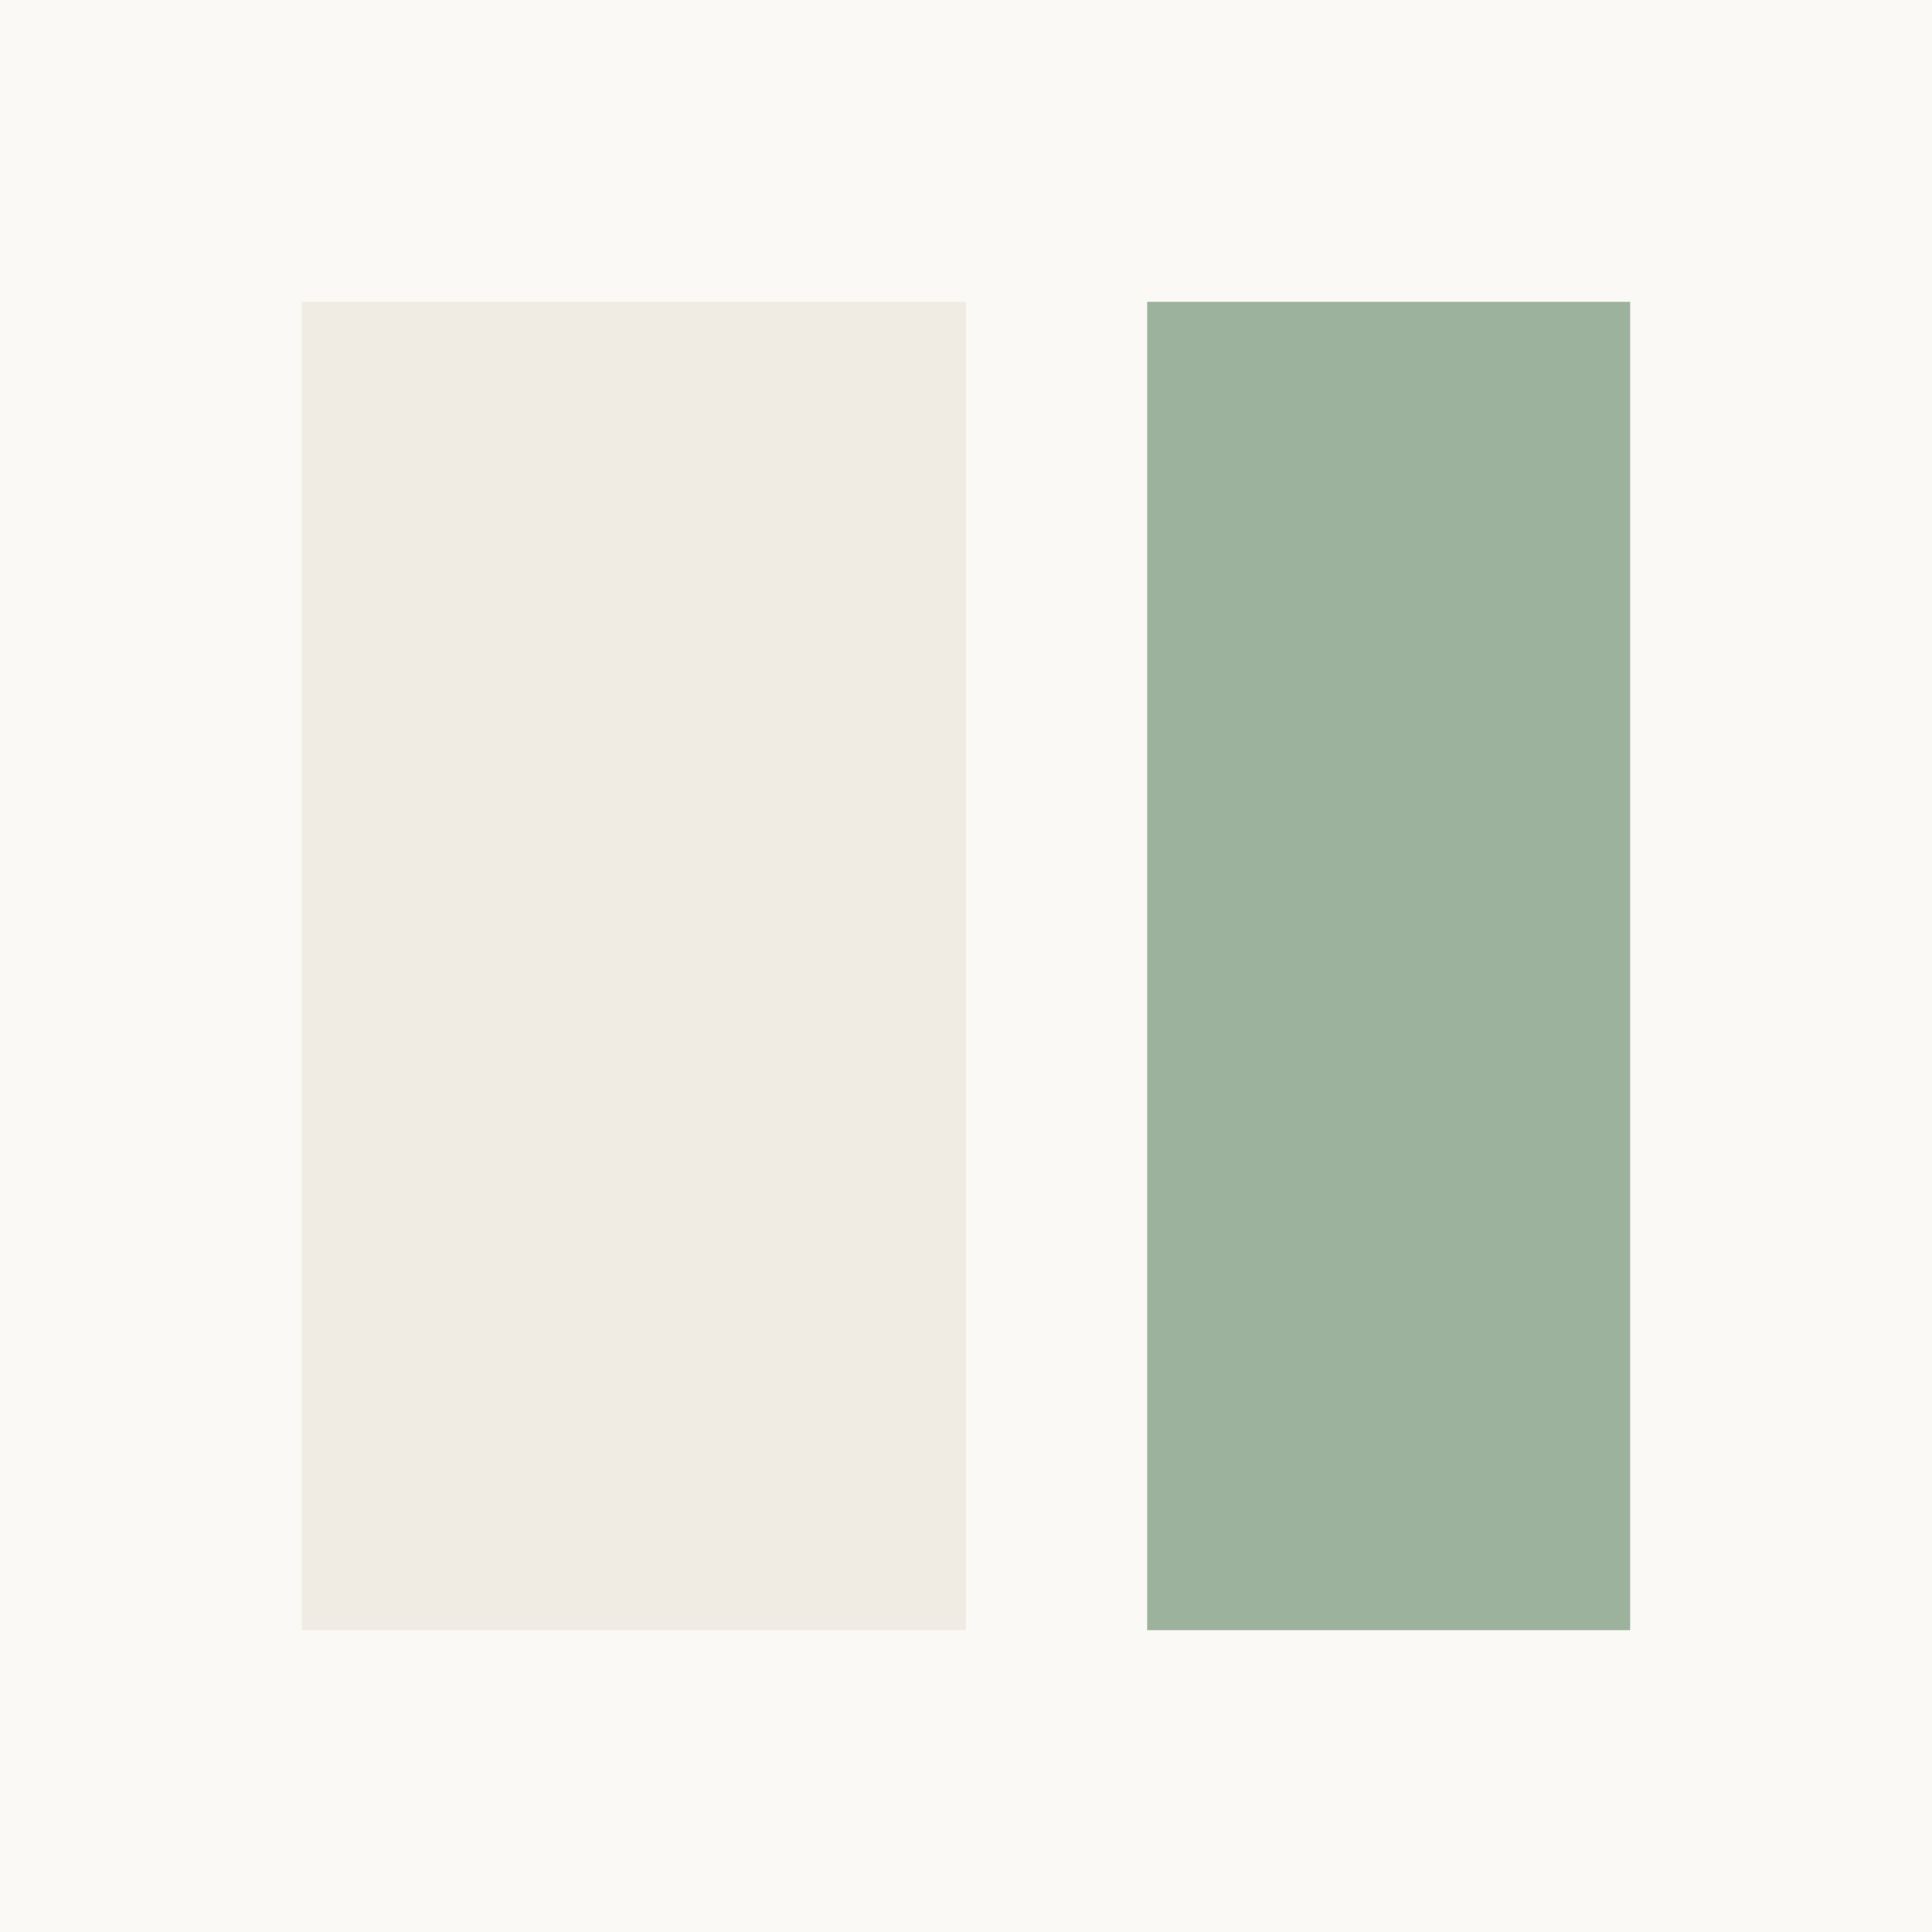
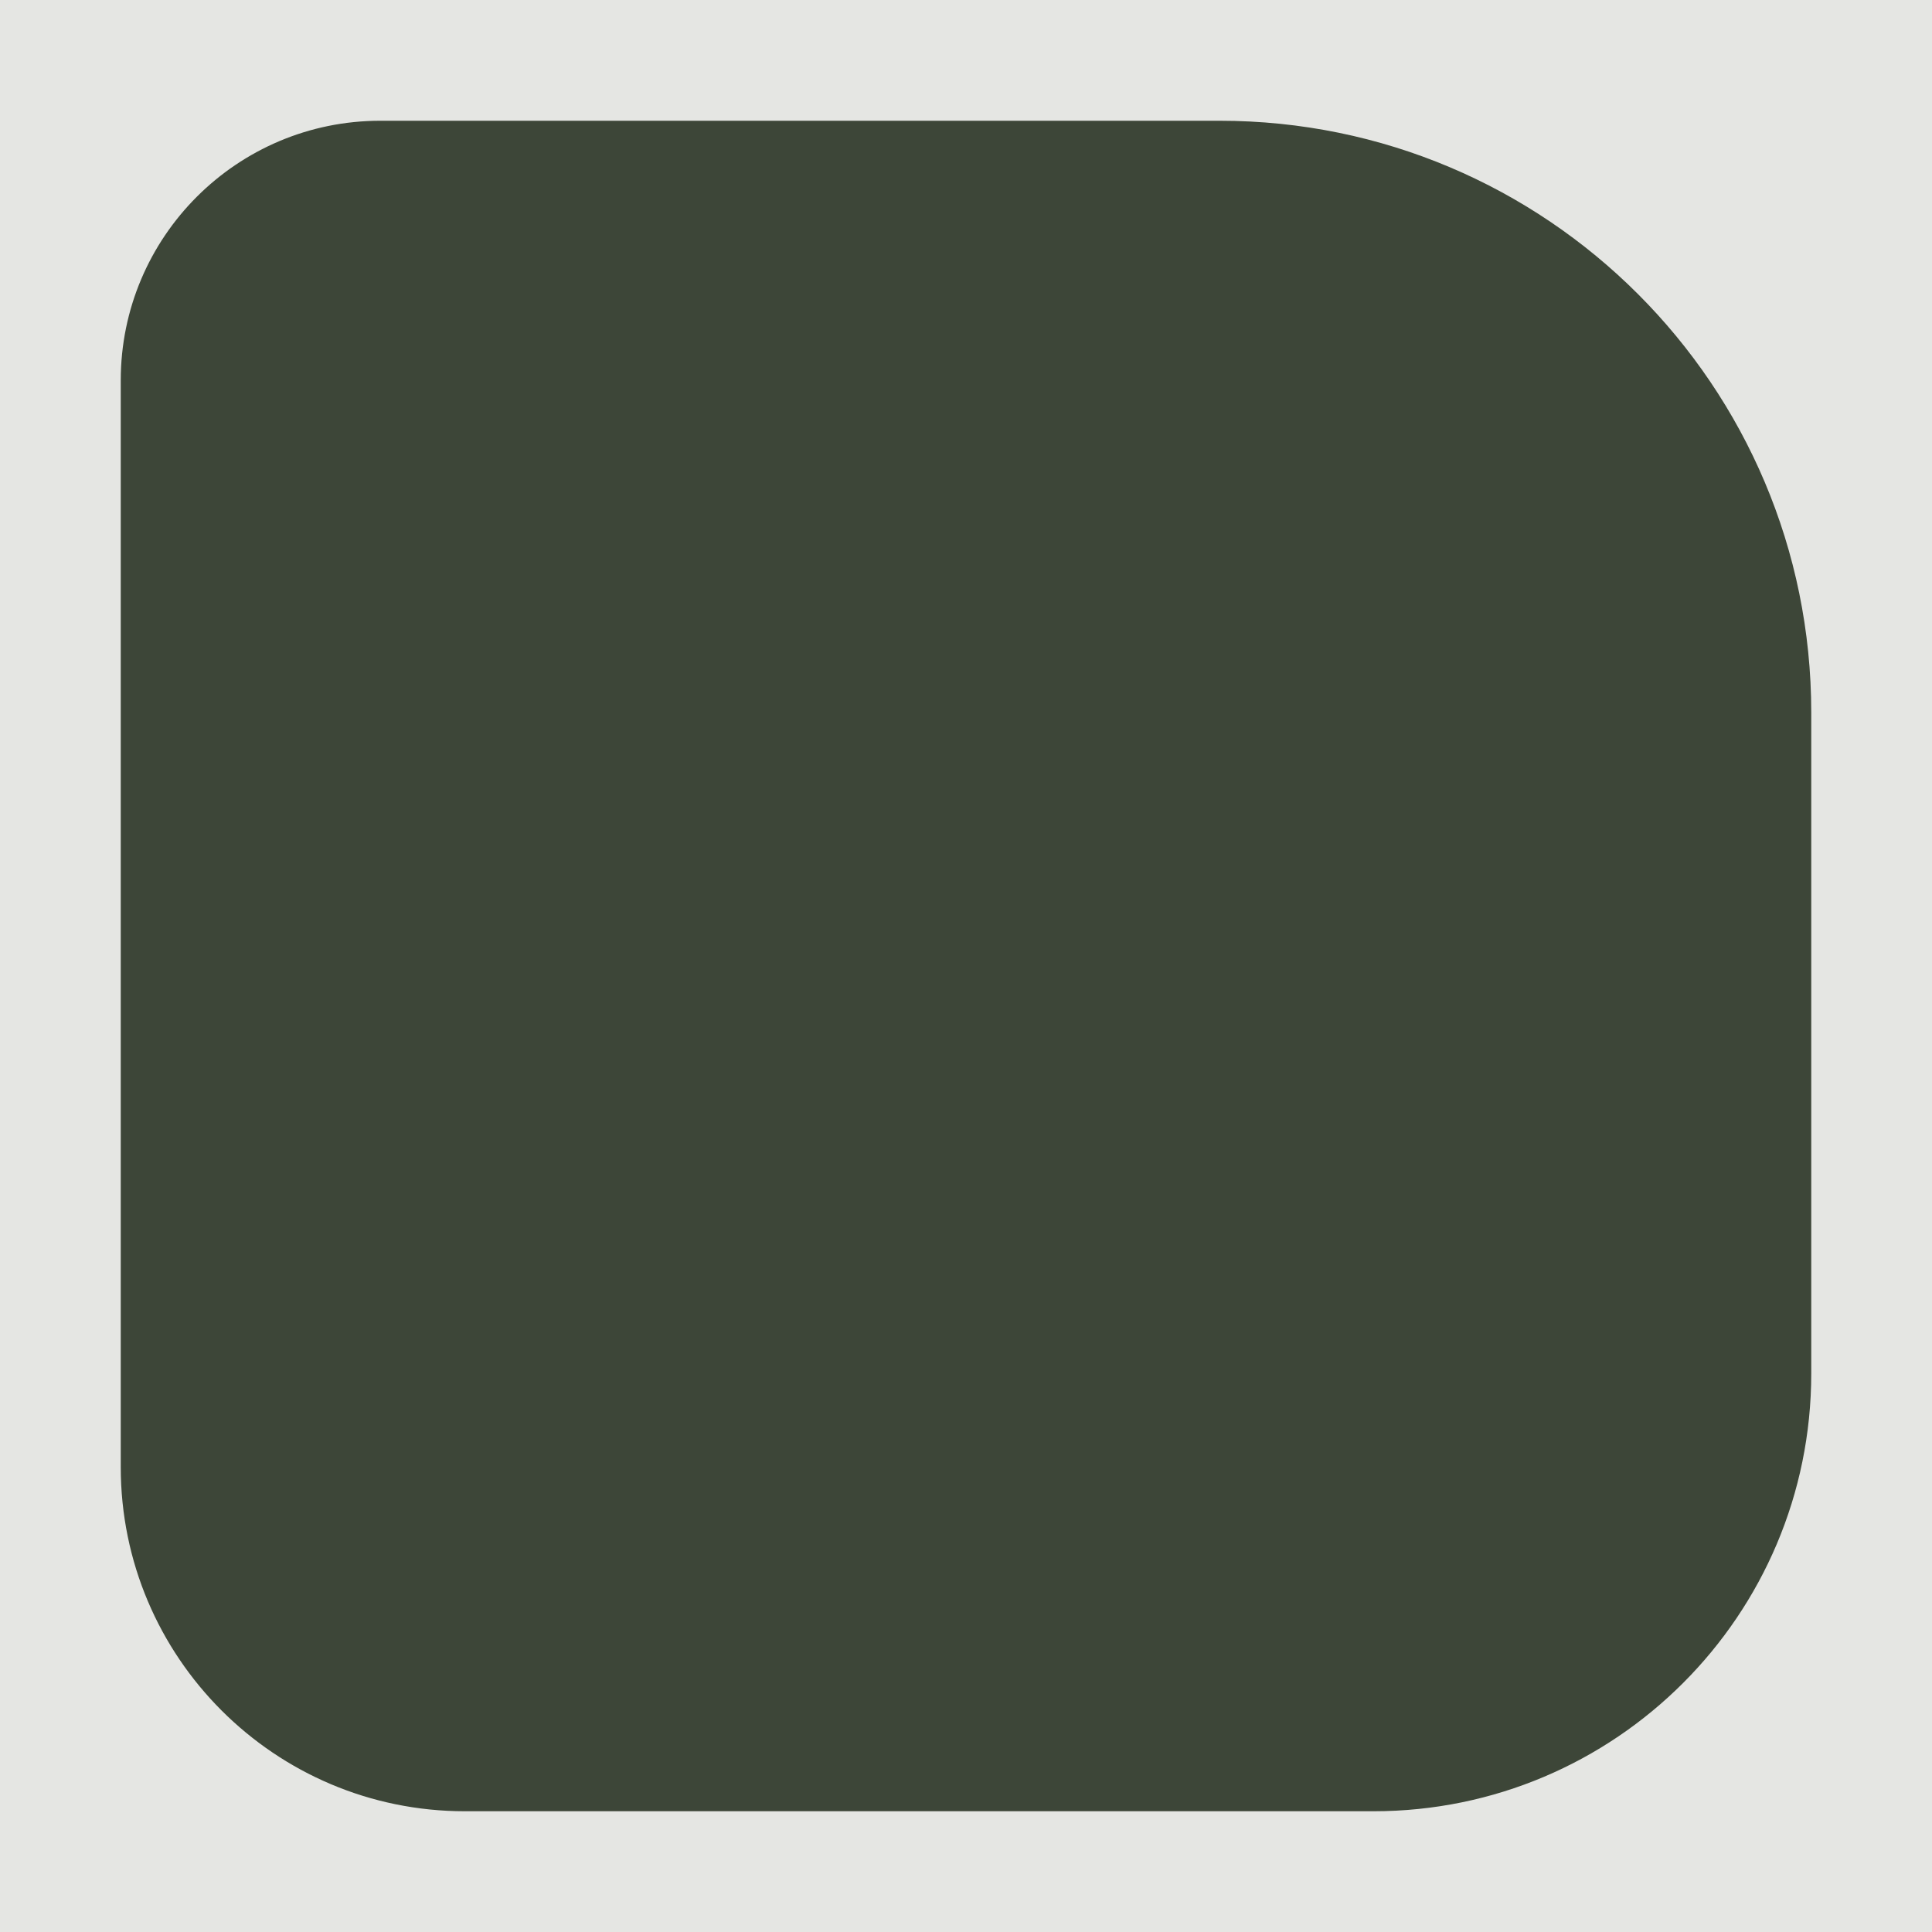
- <svg xmlns="http://www.w3.org/2000/svg" viewBox="0 0 32 32" role="img" aria-label="Praxis für Frauenheilkunde">
-   <rect width="32" height="32" fill="#fbf9f5" />
-   <rect x="19" y="5" width="8" height="22" fill="#9db29c" />
-   <rect x="5" y="5" width="11" height="22" fill="#f1ece3" />
+ <svg xmlns="http://www.w3.org/2000/svg" viewBox="0 0 32 32" role="img" aria-label="Frauenarztpraxis Dr. med. Yvonne Erkens">
+   <rect width="32" height="32" fill="#E5E6E3" />
+   <path fill="#3D4638" d="M6.3 2 H20.2 A9.8 9.8 0 0 1 30 11.8 V22.75 A7.25 7.25 0 0 1 22.75 30 H7.7 A5.7 5.7 0 0 1 2 24.3 V6.3 A4.3 4.3 0 0 1 6.3 2 Z" />
</svg>
